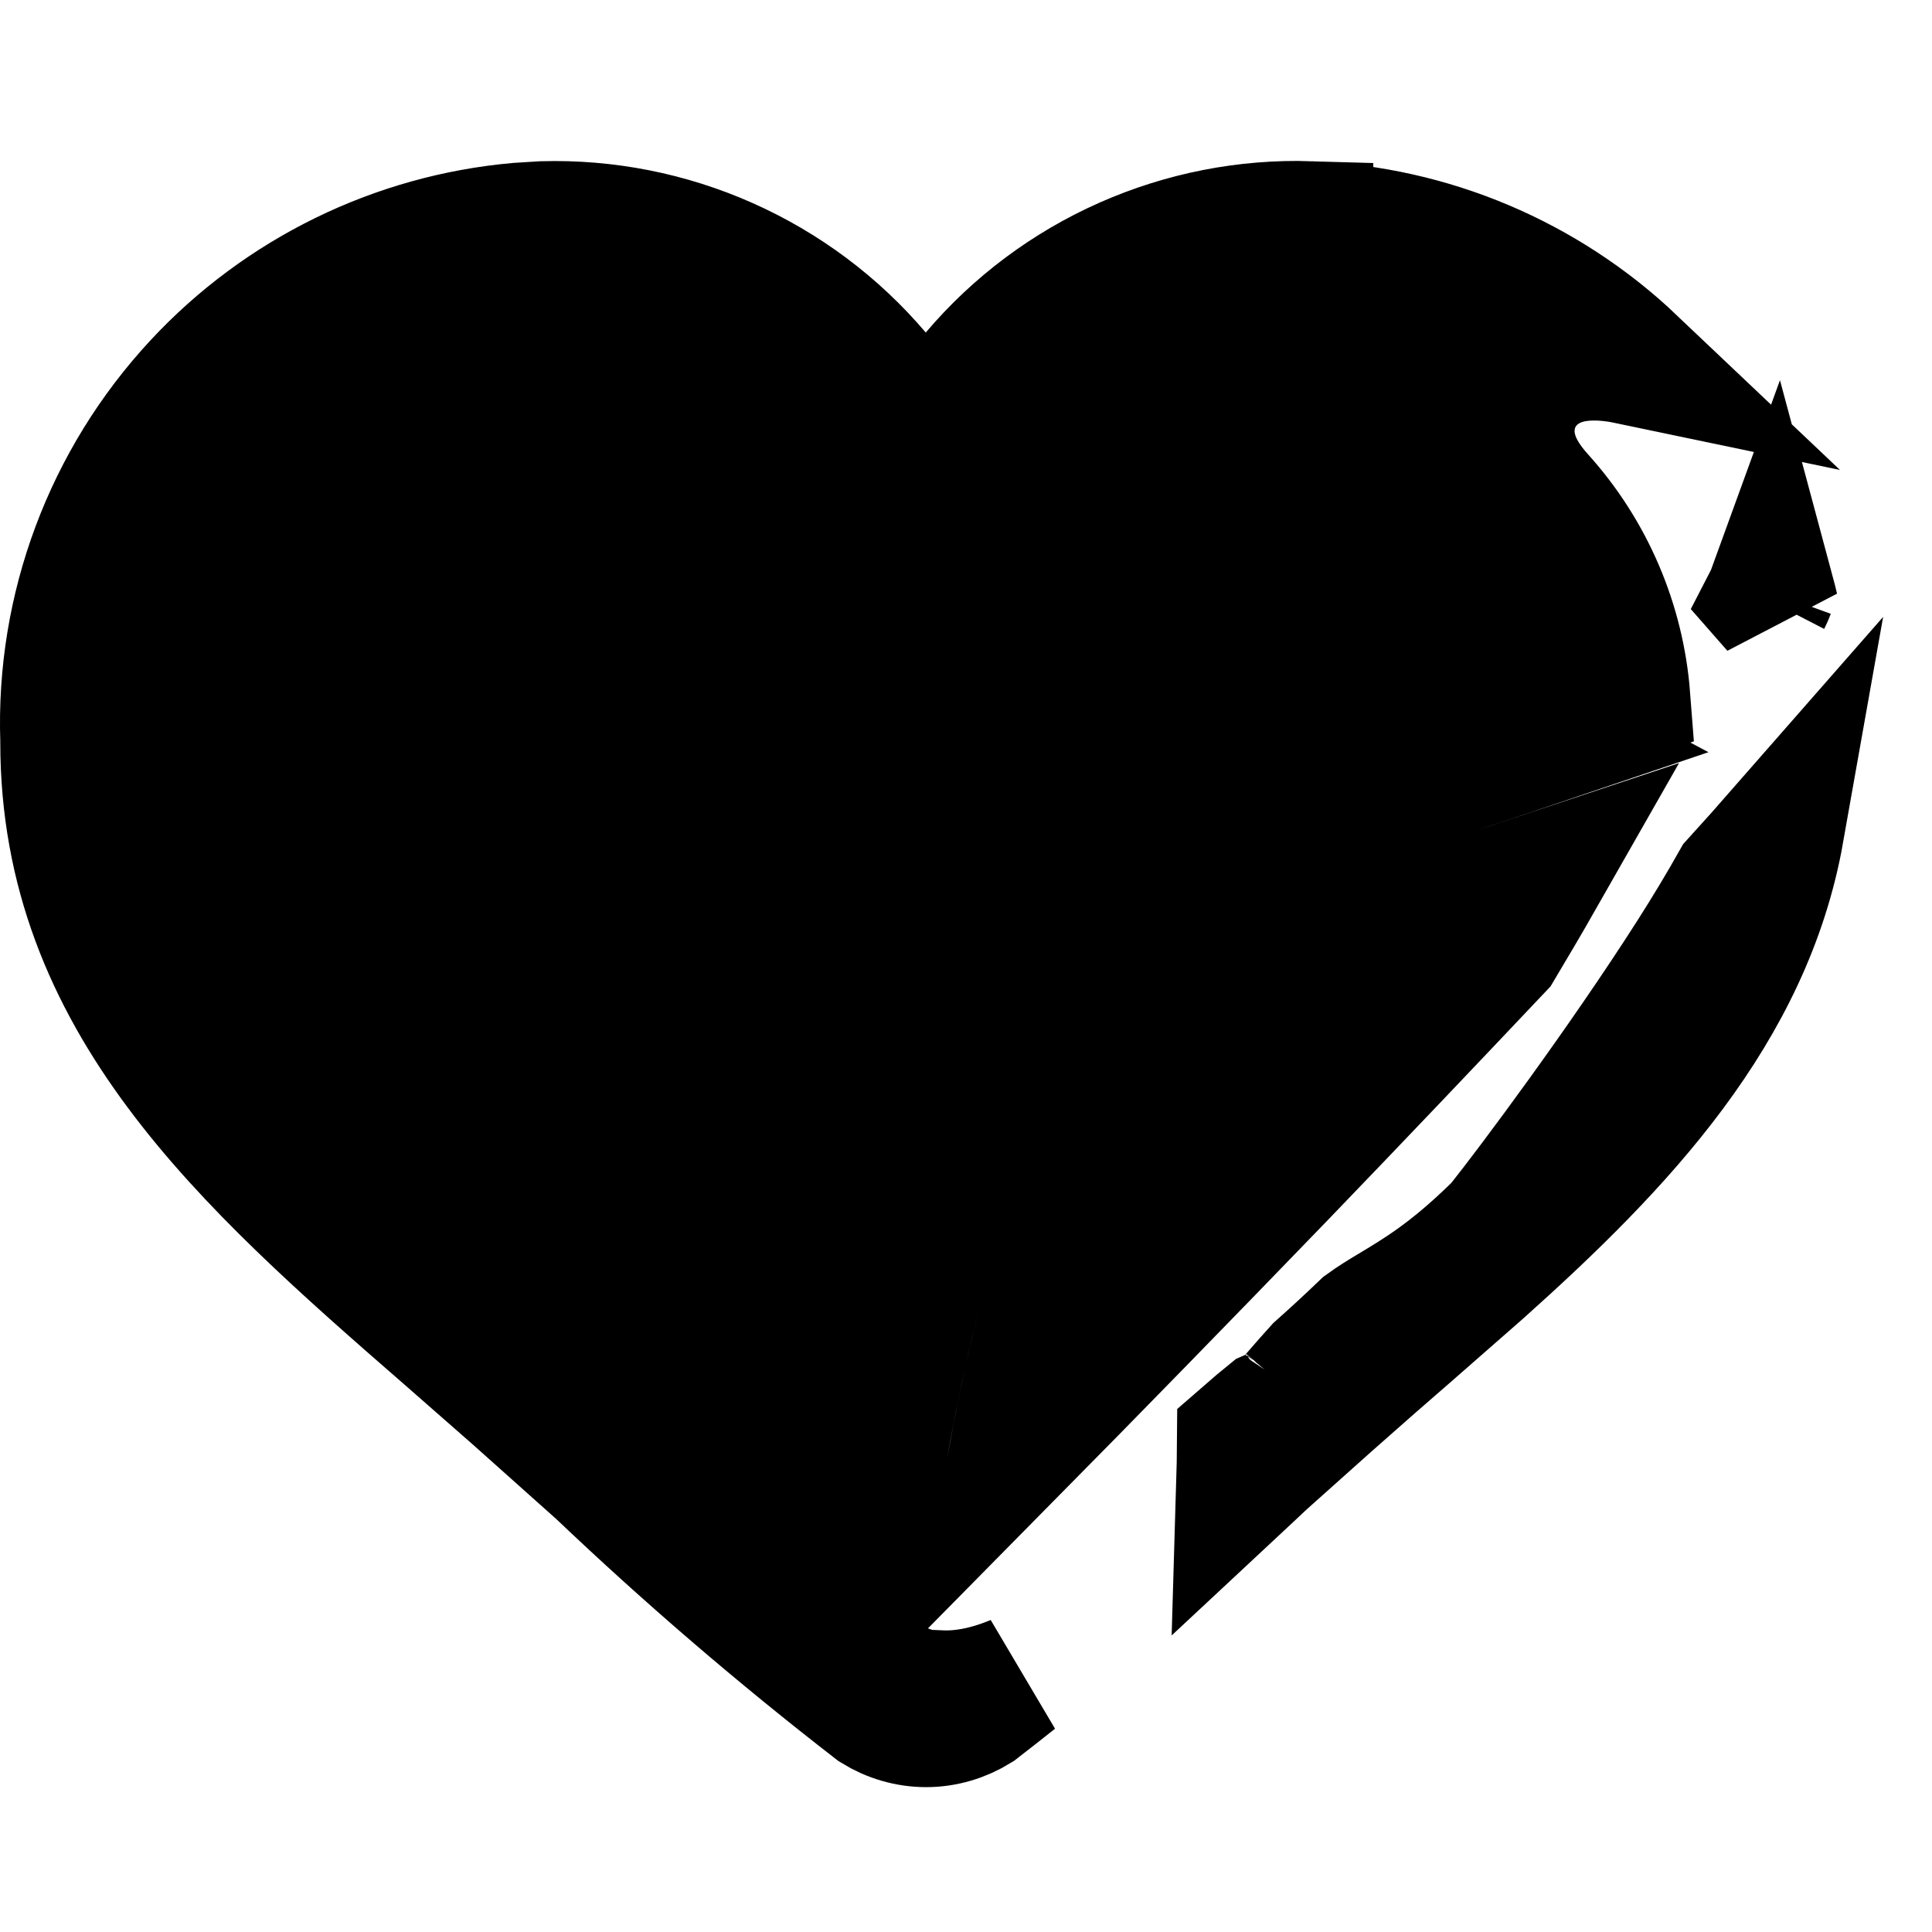
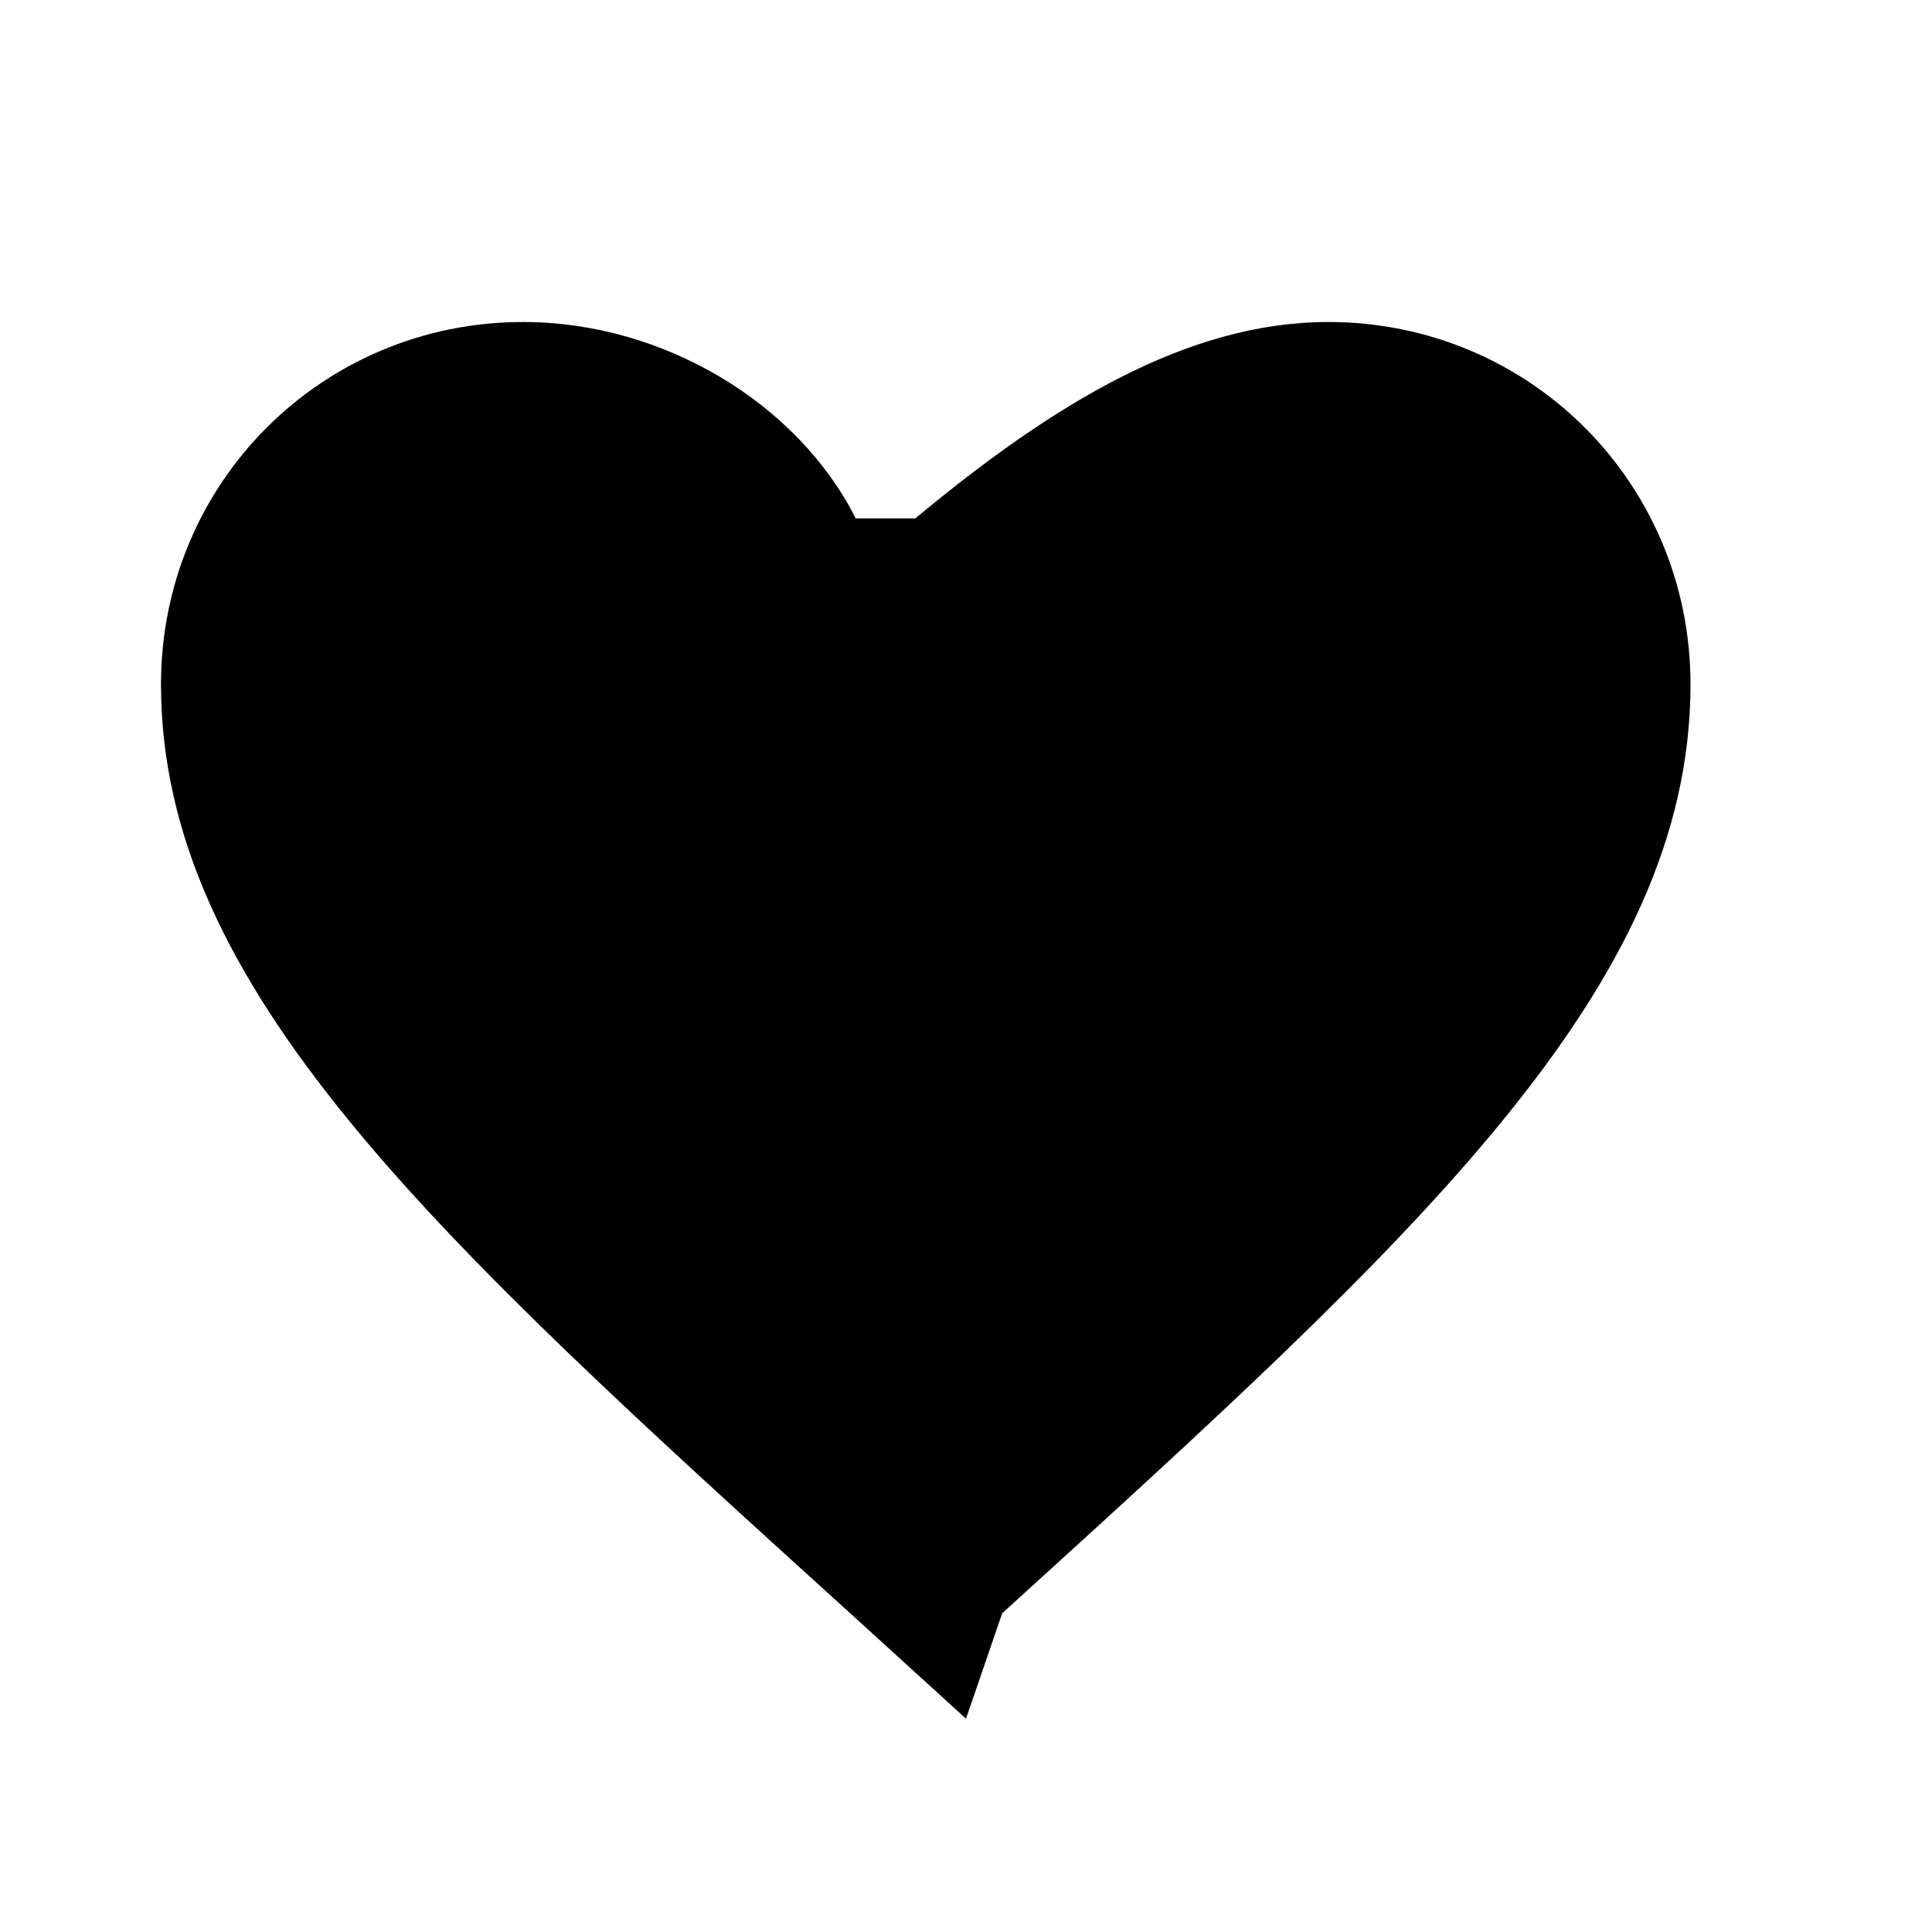
- <svg xmlns="http://www.w3.org/2000/svg" width="24" height="24" viewBox="0 0 24 24" fill="none">
-   <path d="M22.116 10.325C21.721 12.552 20.159 14.209 18.395 15.787L17.506 16.566C17.21 16.823 16.91 17.084 16.614 17.347L16.612 17.348L15.69 18.172L15.681 18.181L15.671 18.19C15.583 18.274 15.494 18.356 15.405 18.439C15.41 18.276 15.411 18.086 15.413 17.866C15.578 17.722 15.691 17.627 15.768 17.565C15.816 17.544 15.868 17.521 15.89 17.508C15.91 17.494 15.943 17.47 15.956 17.46C15.999 17.425 16.03 17.394 16.034 17.39C16.062 17.361 16.082 17.335 16.084 17.332C16.086 17.33 16.099 17.312 16.118 17.285C16.106 17.303 16.095 17.319 16.09 17.325C16.104 17.308 16.172 17.225 16.376 16.999C16.577 16.82 16.766 16.645 16.945 16.473C17.055 16.393 17.159 16.329 17.273 16.261C17.607 16.06 18.003 15.829 18.58 15.264L18.614 15.23L18.645 15.193C19.009 14.737 20.146 13.214 21.009 11.861C21.203 11.557 21.389 11.248 21.555 10.953C21.765 10.722 21.954 10.51 22.116 10.325ZM19.146 10.883C18.966 11.199 18.792 11.493 18.625 11.773C17.79 12.656 16.854 13.641 15.926 14.604C14.704 15.87 13.502 17.1 12.587 18.027C12.693 17.465 12.826 16.848 12.984 16.242C13.246 15.244 13.561 14.335 13.908 13.738C14.084 13.436 14.231 13.28 14.326 13.214C14.367 13.186 14.382 13.186 14.373 13.188C14.36 13.19 14.352 13.186 14.363 13.19L14.626 12.442L14.885 11.703C14.903 11.717 14.926 11.737 14.95 11.765C15.002 11.823 15.061 11.917 15.086 12.045C15.111 12.173 15.093 12.287 15.065 12.367C15.017 12.501 14.946 12.543 14.994 12.503C15.027 12.475 15.093 12.427 15.208 12.362C15.684 12.093 16.54 11.768 17.52 11.43C18.043 11.249 18.616 11.059 19.146 10.883ZM21.998 7.354C22.016 7.421 22.033 7.488 22.049 7.556C22.015 7.518 21.985 7.482 21.956 7.449C21.972 7.418 21.986 7.387 21.998 7.354ZM0.796 9.195C0.74 7.559 1.335 5.967 2.449 4.768C3.494 3.643 4.917 2.949 6.438 2.814L6.743 2.795C7.528 2.773 8.308 2.927 9.026 3.246C9.746 3.566 10.386 4.043 10.896 4.644L11.501 5.354L12.104 4.644C12.614 4.042 13.255 3.563 13.977 3.243C14.697 2.924 15.479 2.77 16.267 2.794V2.795C17.772 2.854 19.198 3.46 20.284 4.49C20.198 4.472 20.111 4.455 20.023 4.445C19.887 4.429 19.66 4.414 19.435 4.481C19.315 4.517 19.131 4.595 18.98 4.773C18.81 4.973 18.753 5.215 18.771 5.434C18.788 5.627 18.861 5.782 18.921 5.884C18.984 5.991 19.06 6.088 19.138 6.174C19.762 6.866 20.134 7.743 20.205 8.663L19.031 9.075L19.232 9.182C18.577 9.404 17.812 9.653 17.004 9.932C16.044 10.263 15.051 10.632 14.429 10.983C14.269 11.074 14.108 11.177 13.971 11.293C13.852 11.393 13.676 11.565 13.58 11.813C13.528 11.843 13.477 11.875 13.428 11.909C13.055 12.166 12.766 12.551 12.539 12.941C12.081 13.729 11.722 14.807 11.451 15.841C11.176 16.89 10.976 17.957 10.852 18.763C10.795 19.141 10.753 19.468 10.729 19.714C10.709 19.744 10.689 19.776 10.672 19.811C10.493 20.187 10.671 20.503 10.708 20.564C10.811 20.737 10.953 20.827 10.991 20.852C11.063 20.897 11.142 20.934 11.229 20.964L11.505 21.143L11.656 21.044C11.745 21.048 11.837 21.047 11.931 21.037C12.142 21.016 12.368 20.957 12.611 20.856C12.456 20.98 12.3 21.101 12.143 21.223C11.951 21.342 11.731 21.408 11.505 21.408C11.279 21.408 11.059 21.343 10.867 21.224C9.678 20.303 8.536 19.323 7.446 18.286L7.437 18.277L7.428 18.27L6.4 17.352L6.399 17.351L5.539 16.597C3.021 14.407 0.796 12.417 0.796 9.223V9.195Z" fill="black" stroke="black" stroke-width="1.585" />
+ <svg xmlns="http://www.w3.org/2000/svg" width="24" height="24" viewBox="0 0 24 24">
+   <path fill="#000000" d="M12 21.35l-1.45-1.32C5.4 15.36 2 12.28 2 8.5        2 6 4 4 6.5 4c1.74 0 3.41 1.01 4.13 2.44h.74C13.09 5.01 14.76 4 16.5 4        19 4 21 6 21 8.5c0 3.78-3.4 6.86-8.55 11.54L12 21.35z" />
</svg>
